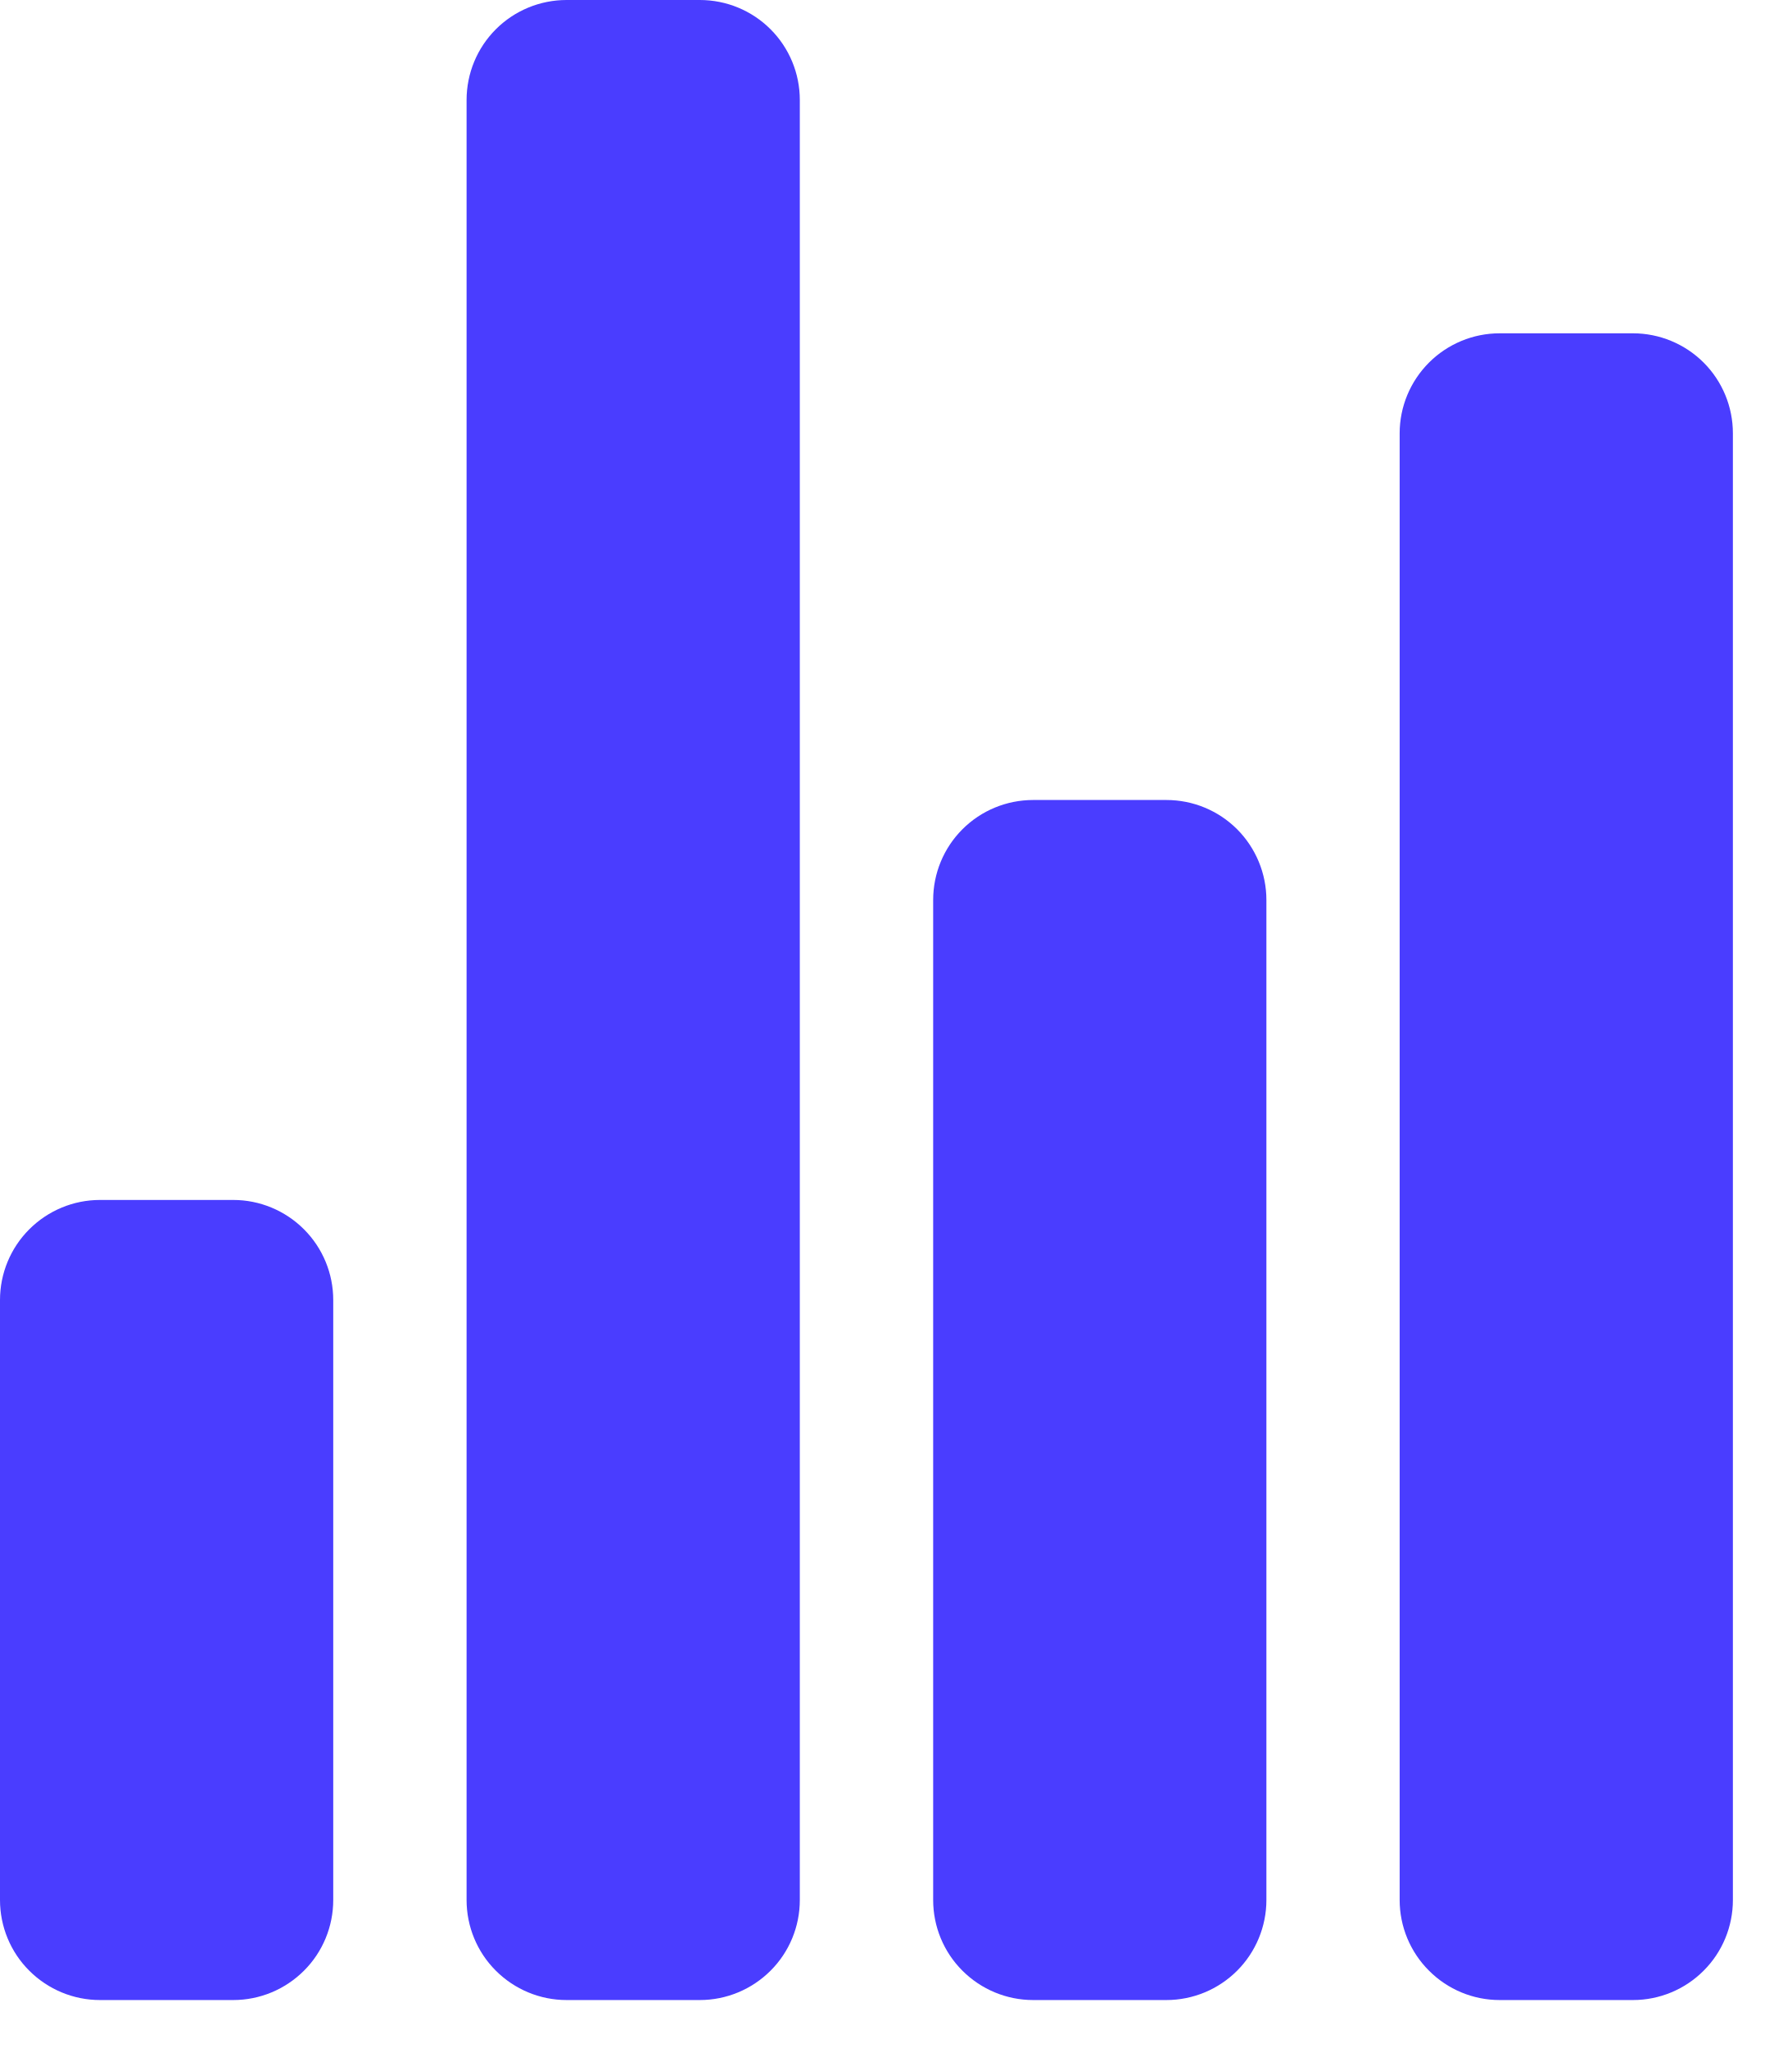
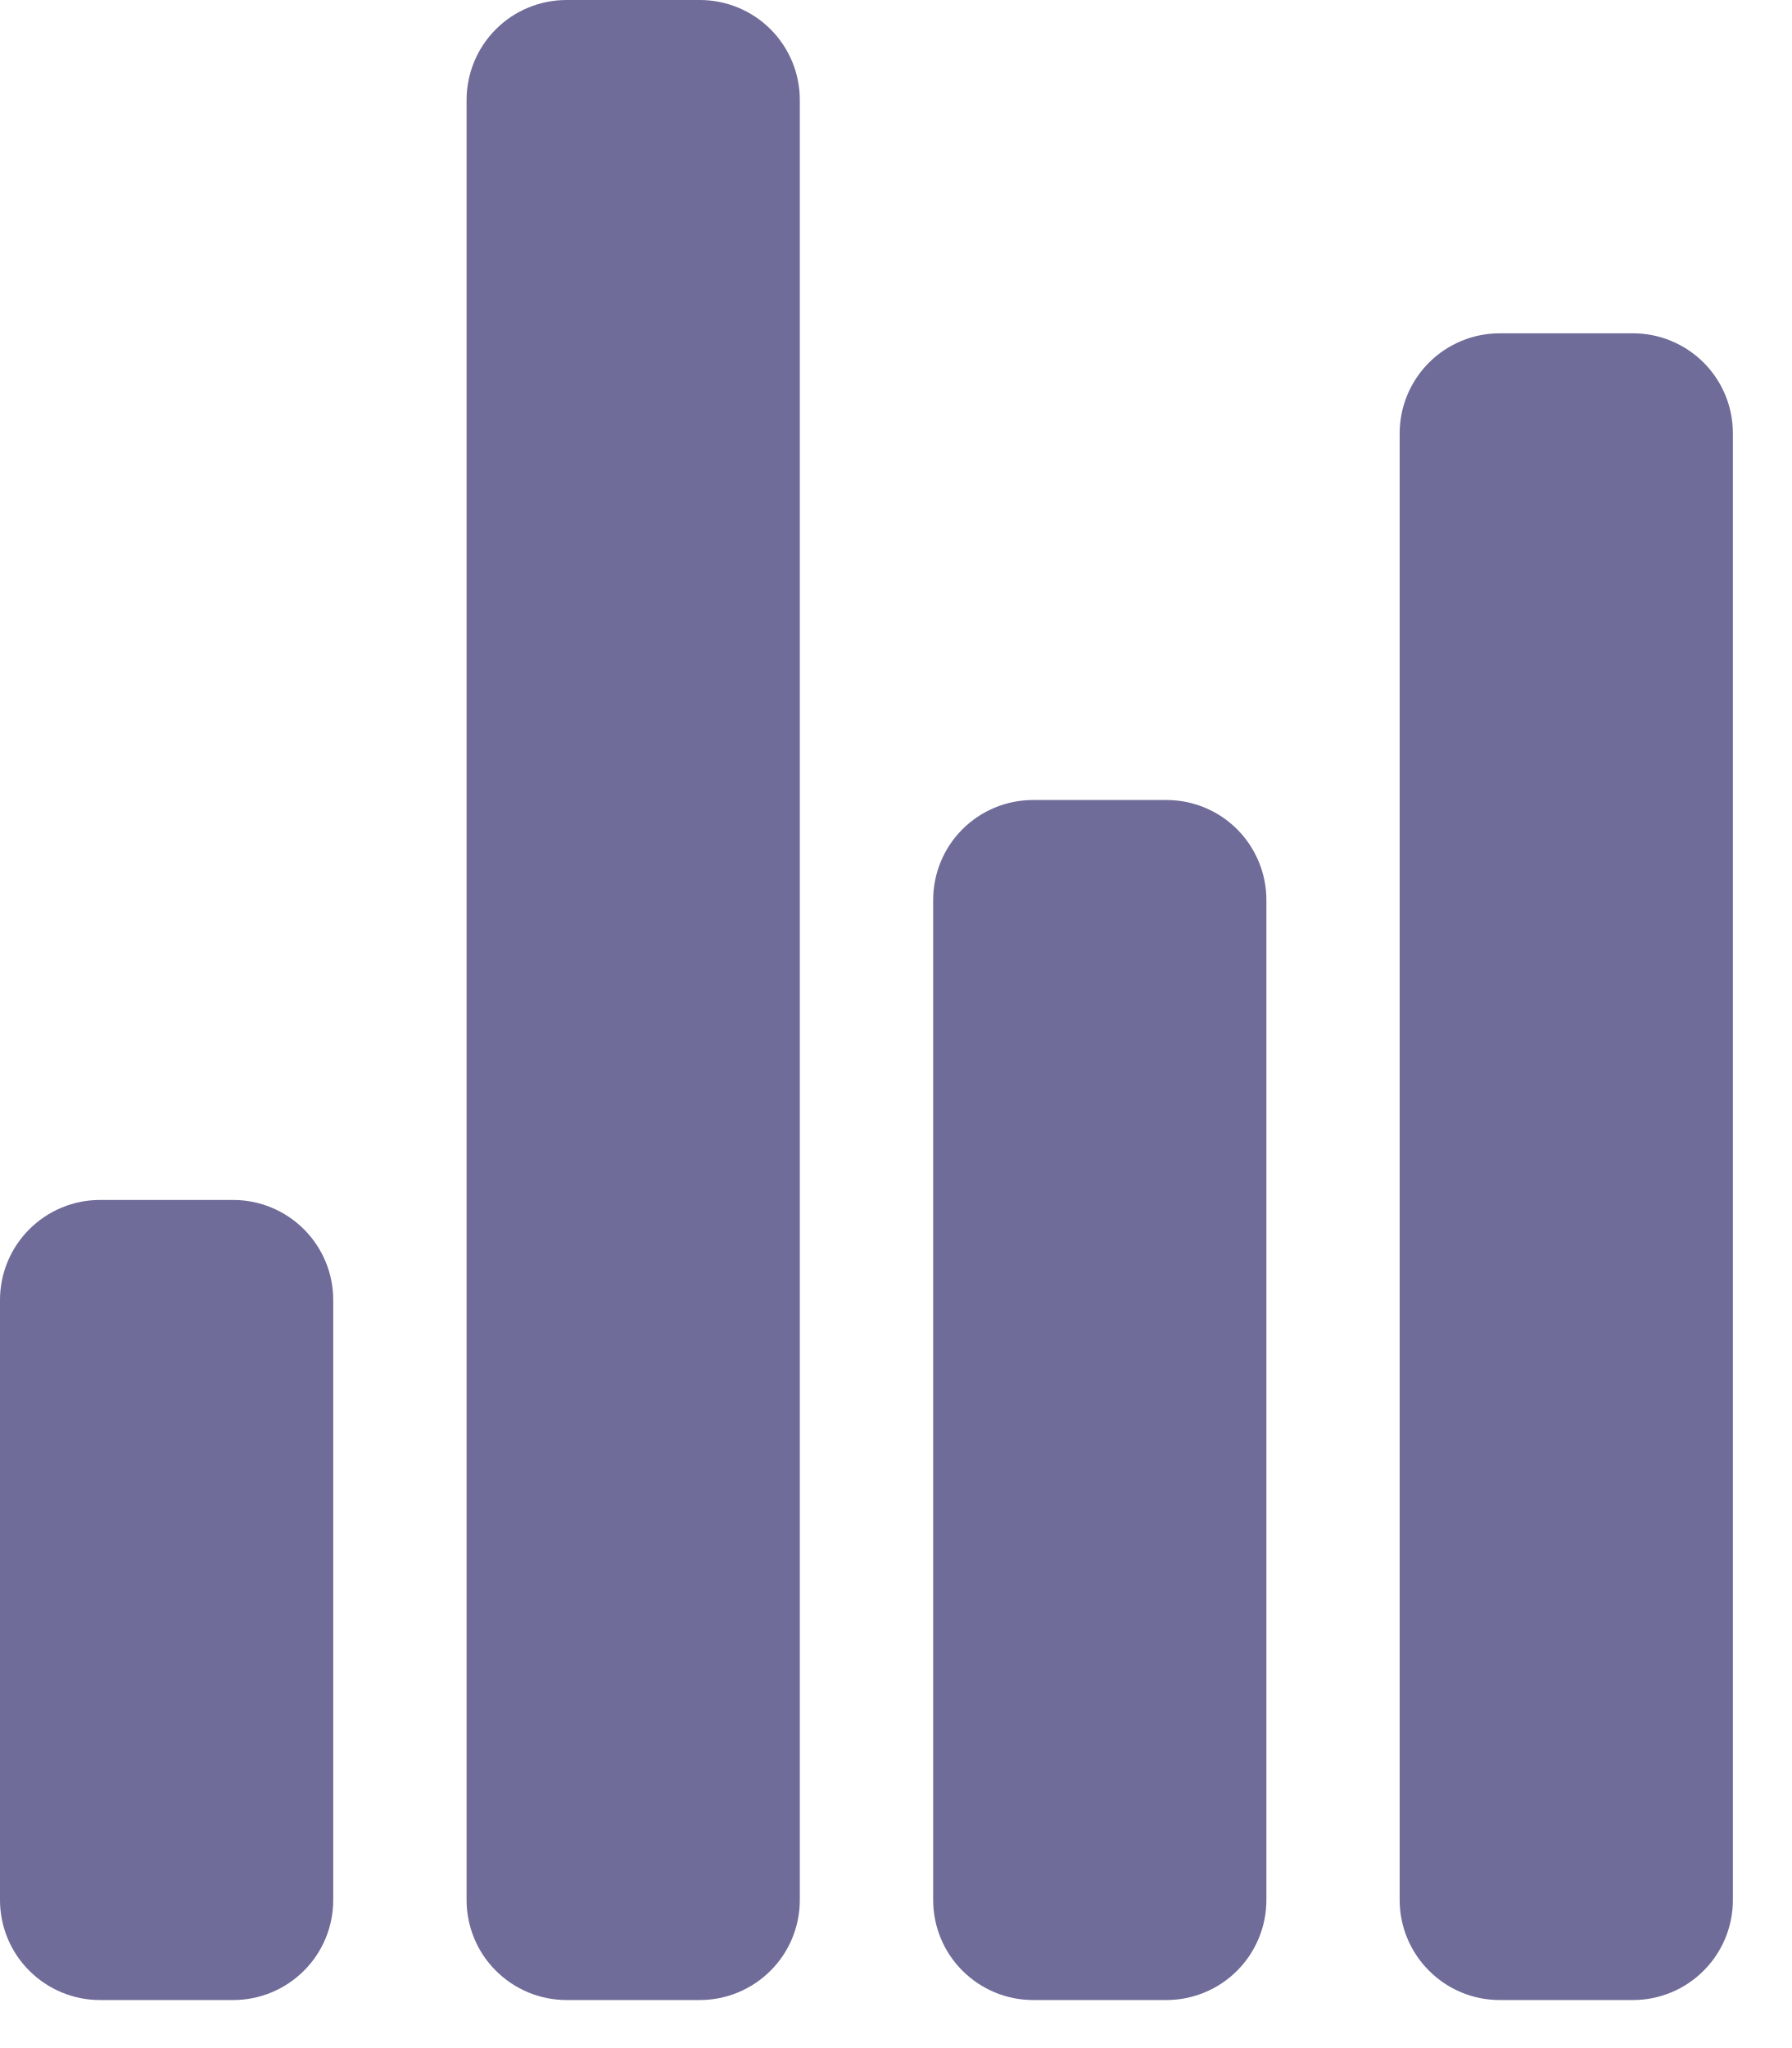
<svg xmlns="http://www.w3.org/2000/svg" width="21" height="24" viewBox="0 0 21 24" fill="none">
-   <path d="M2.734 23.438H1.172C0.861 23.438 0.563 23.314 0.343 23.094C0.123 22.875 0 22.576 0 22.266V15.234C0 14.924 0.123 14.626 0.343 14.406C0.563 14.186 0.861 14.062 1.172 14.062H2.734C3.045 14.062 3.343 14.186 3.563 14.406C3.783 14.626 3.906 14.924 3.906 15.234V22.266C3.906 22.576 3.783 22.875 3.563 23.094C3.343 23.314 3.045 23.438 2.734 23.438Z" fill="#4A3DFF" />
-   <path d="M13.672 23.438H12.11C11.799 23.438 11.501 23.314 11.281 23.094C11.061 22.875 10.938 22.576 10.938 22.266V10.547C10.938 10.236 11.061 9.938 11.281 9.718C11.501 9.498 11.799 9.375 12.11 9.375H13.672C13.983 9.375 14.281 9.498 14.501 9.718C14.72 9.938 14.844 10.236 14.844 10.547V22.266C14.844 22.576 14.72 22.875 14.501 23.094C14.281 23.314 13.983 23.438 13.672 23.438Z" fill="#4A3DFF" />
-   <path d="M19.141 23.438H17.578C17.267 23.438 16.969 23.314 16.75 23.094C16.53 22.875 16.406 22.576 16.406 22.266V5.078C16.406 4.767 16.53 4.469 16.75 4.249C16.969 4.03 17.267 3.906 17.578 3.906H19.141C19.451 3.906 19.75 4.03 19.969 4.249C20.189 4.469 20.312 4.767 20.312 5.078V22.266C20.312 22.576 20.189 22.875 19.969 23.094C19.75 23.314 19.451 23.438 19.141 23.438Z" fill="#4A3DFF" />
-   <path d="M8.203 23.438H6.641C6.33 23.438 6.032 23.314 5.812 23.094C5.592 22.875 5.469 22.576 5.469 22.266V1.172C5.469 0.861 5.592 0.563 5.812 0.343C6.032 0.123 6.33 0 6.641 0H8.203C8.514 0 8.812 0.123 9.032 0.343C9.252 0.563 9.375 0.861 9.375 1.172V22.266C9.375 22.576 9.252 22.875 9.032 23.094C8.812 23.314 8.514 23.438 8.203 23.438Z" fill="#4A3DFF" />
+   <path d="M2.734 23.438H1.172C0.861 23.438 0.563 23.314 0.343 23.094C0.123 22.875 0 22.576 0 22.266V15.234C0 14.924 0.123 14.626 0.343 14.406C0.563 14.186 0.861 14.062 1.172 14.062H2.734C3.045 14.062 3.343 14.186 3.563 14.406C3.783 14.626 3.906 14.924 3.906 15.234V22.266C3.906 22.576 3.783 22.875 3.563 23.094C3.343 23.314 3.045 23.438 2.734 23.438Z" fill="#6F6C99" />
+   <path d="M13.672 23.438H12.11C11.799 23.438 11.501 23.314 11.281 23.094C11.061 22.875 10.938 22.576 10.938 22.266V10.547C10.938 10.236 11.061 9.938 11.281 9.718C11.501 9.498 11.799 9.375 12.11 9.375H13.672C13.983 9.375 14.281 9.498 14.501 9.718C14.72 9.938 14.844 10.236 14.844 10.547V22.266C14.844 22.576 14.72 22.875 14.501 23.094C14.281 23.314 13.983 23.438 13.672 23.438Z" fill="#6F6C99" />
+   <path d="M19.141 23.438H17.578C17.267 23.438 16.969 23.314 16.75 23.094C16.53 22.875 16.406 22.576 16.406 22.266V5.078C16.406 4.767 16.53 4.469 16.75 4.249C16.969 4.03 17.267 3.906 17.578 3.906H19.141C19.451 3.906 19.75 4.03 19.969 4.249C20.189 4.469 20.312 4.767 20.312 5.078V22.266C20.312 22.576 20.189 22.875 19.969 23.094C19.75 23.314 19.451 23.438 19.141 23.438Z" fill="#6F6C99" />
+   <path d="M8.203 23.438H6.641C6.33 23.438 6.032 23.314 5.812 23.094C5.592 22.875 5.469 22.576 5.469 22.266V1.172C5.469 0.861 5.592 0.563 5.812 0.343C6.032 0.123 6.33 0 6.641 0H8.203C8.514 0 8.812 0.123 9.032 0.343C9.252 0.563 9.375 0.861 9.375 1.172V22.266C9.375 22.576 9.252 22.875 9.032 23.094C8.812 23.314 8.514 23.438 8.203 23.438Z" fill="#6F6C99" />
</svg>
